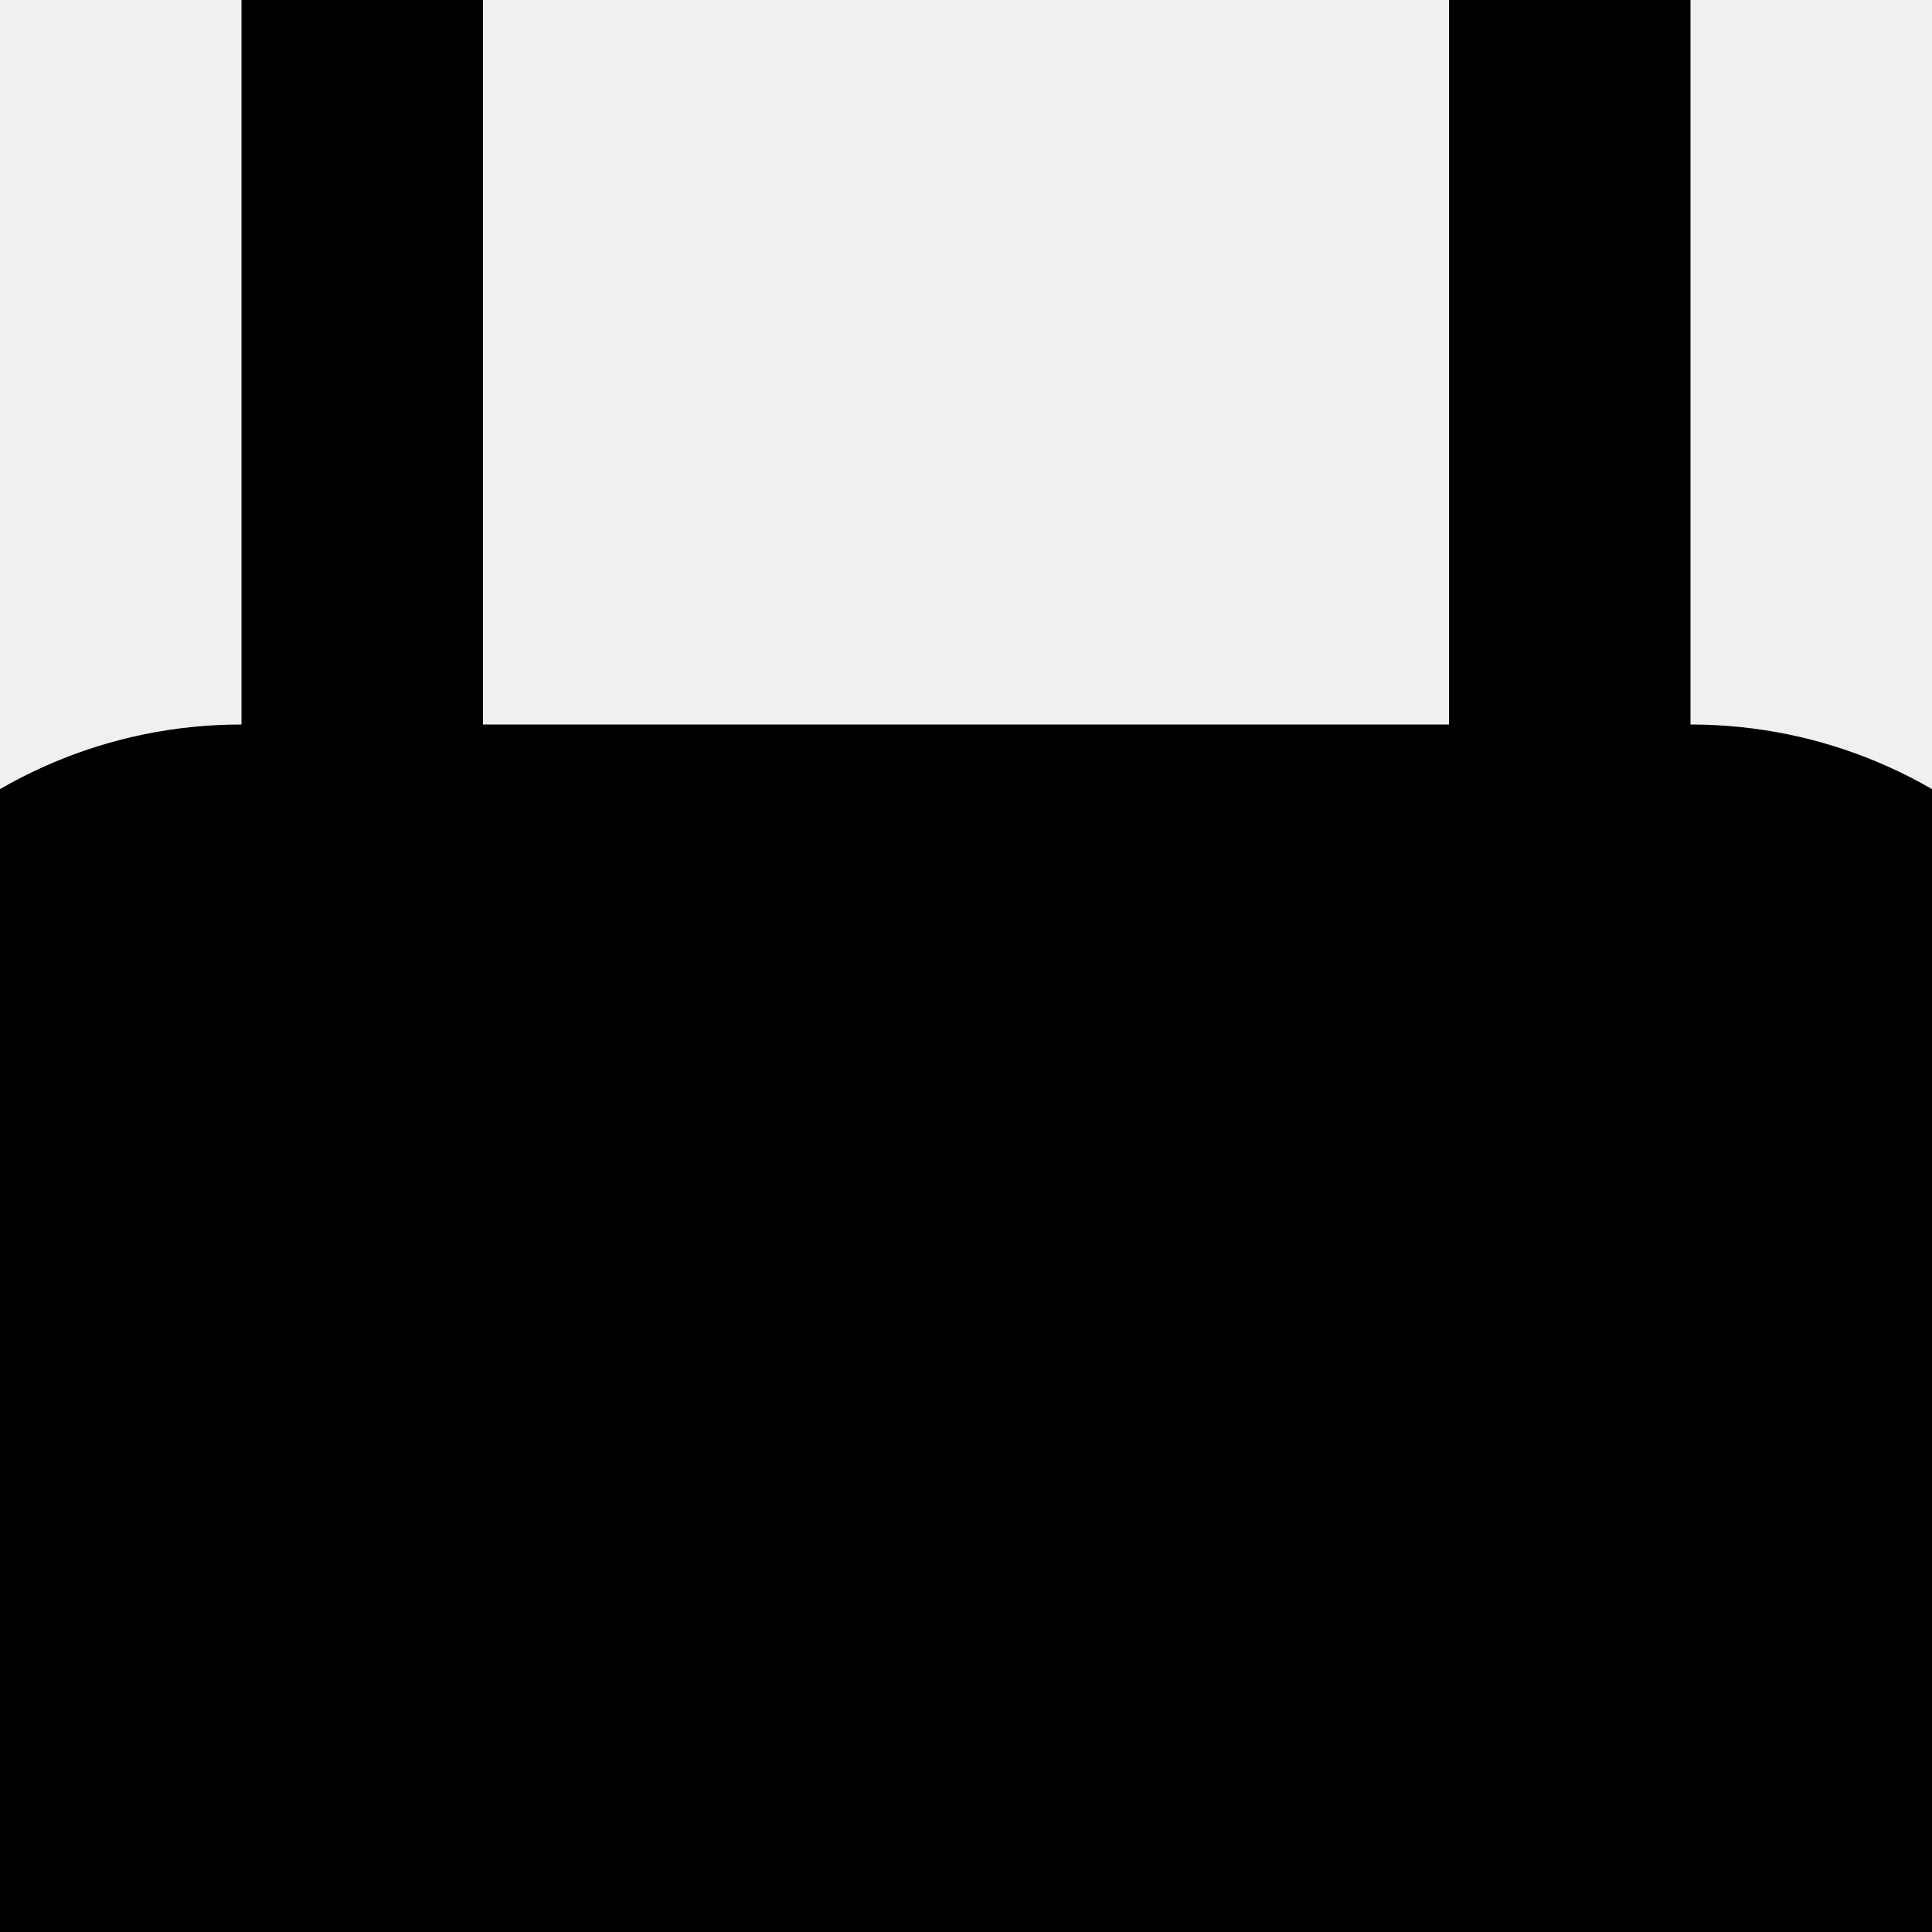
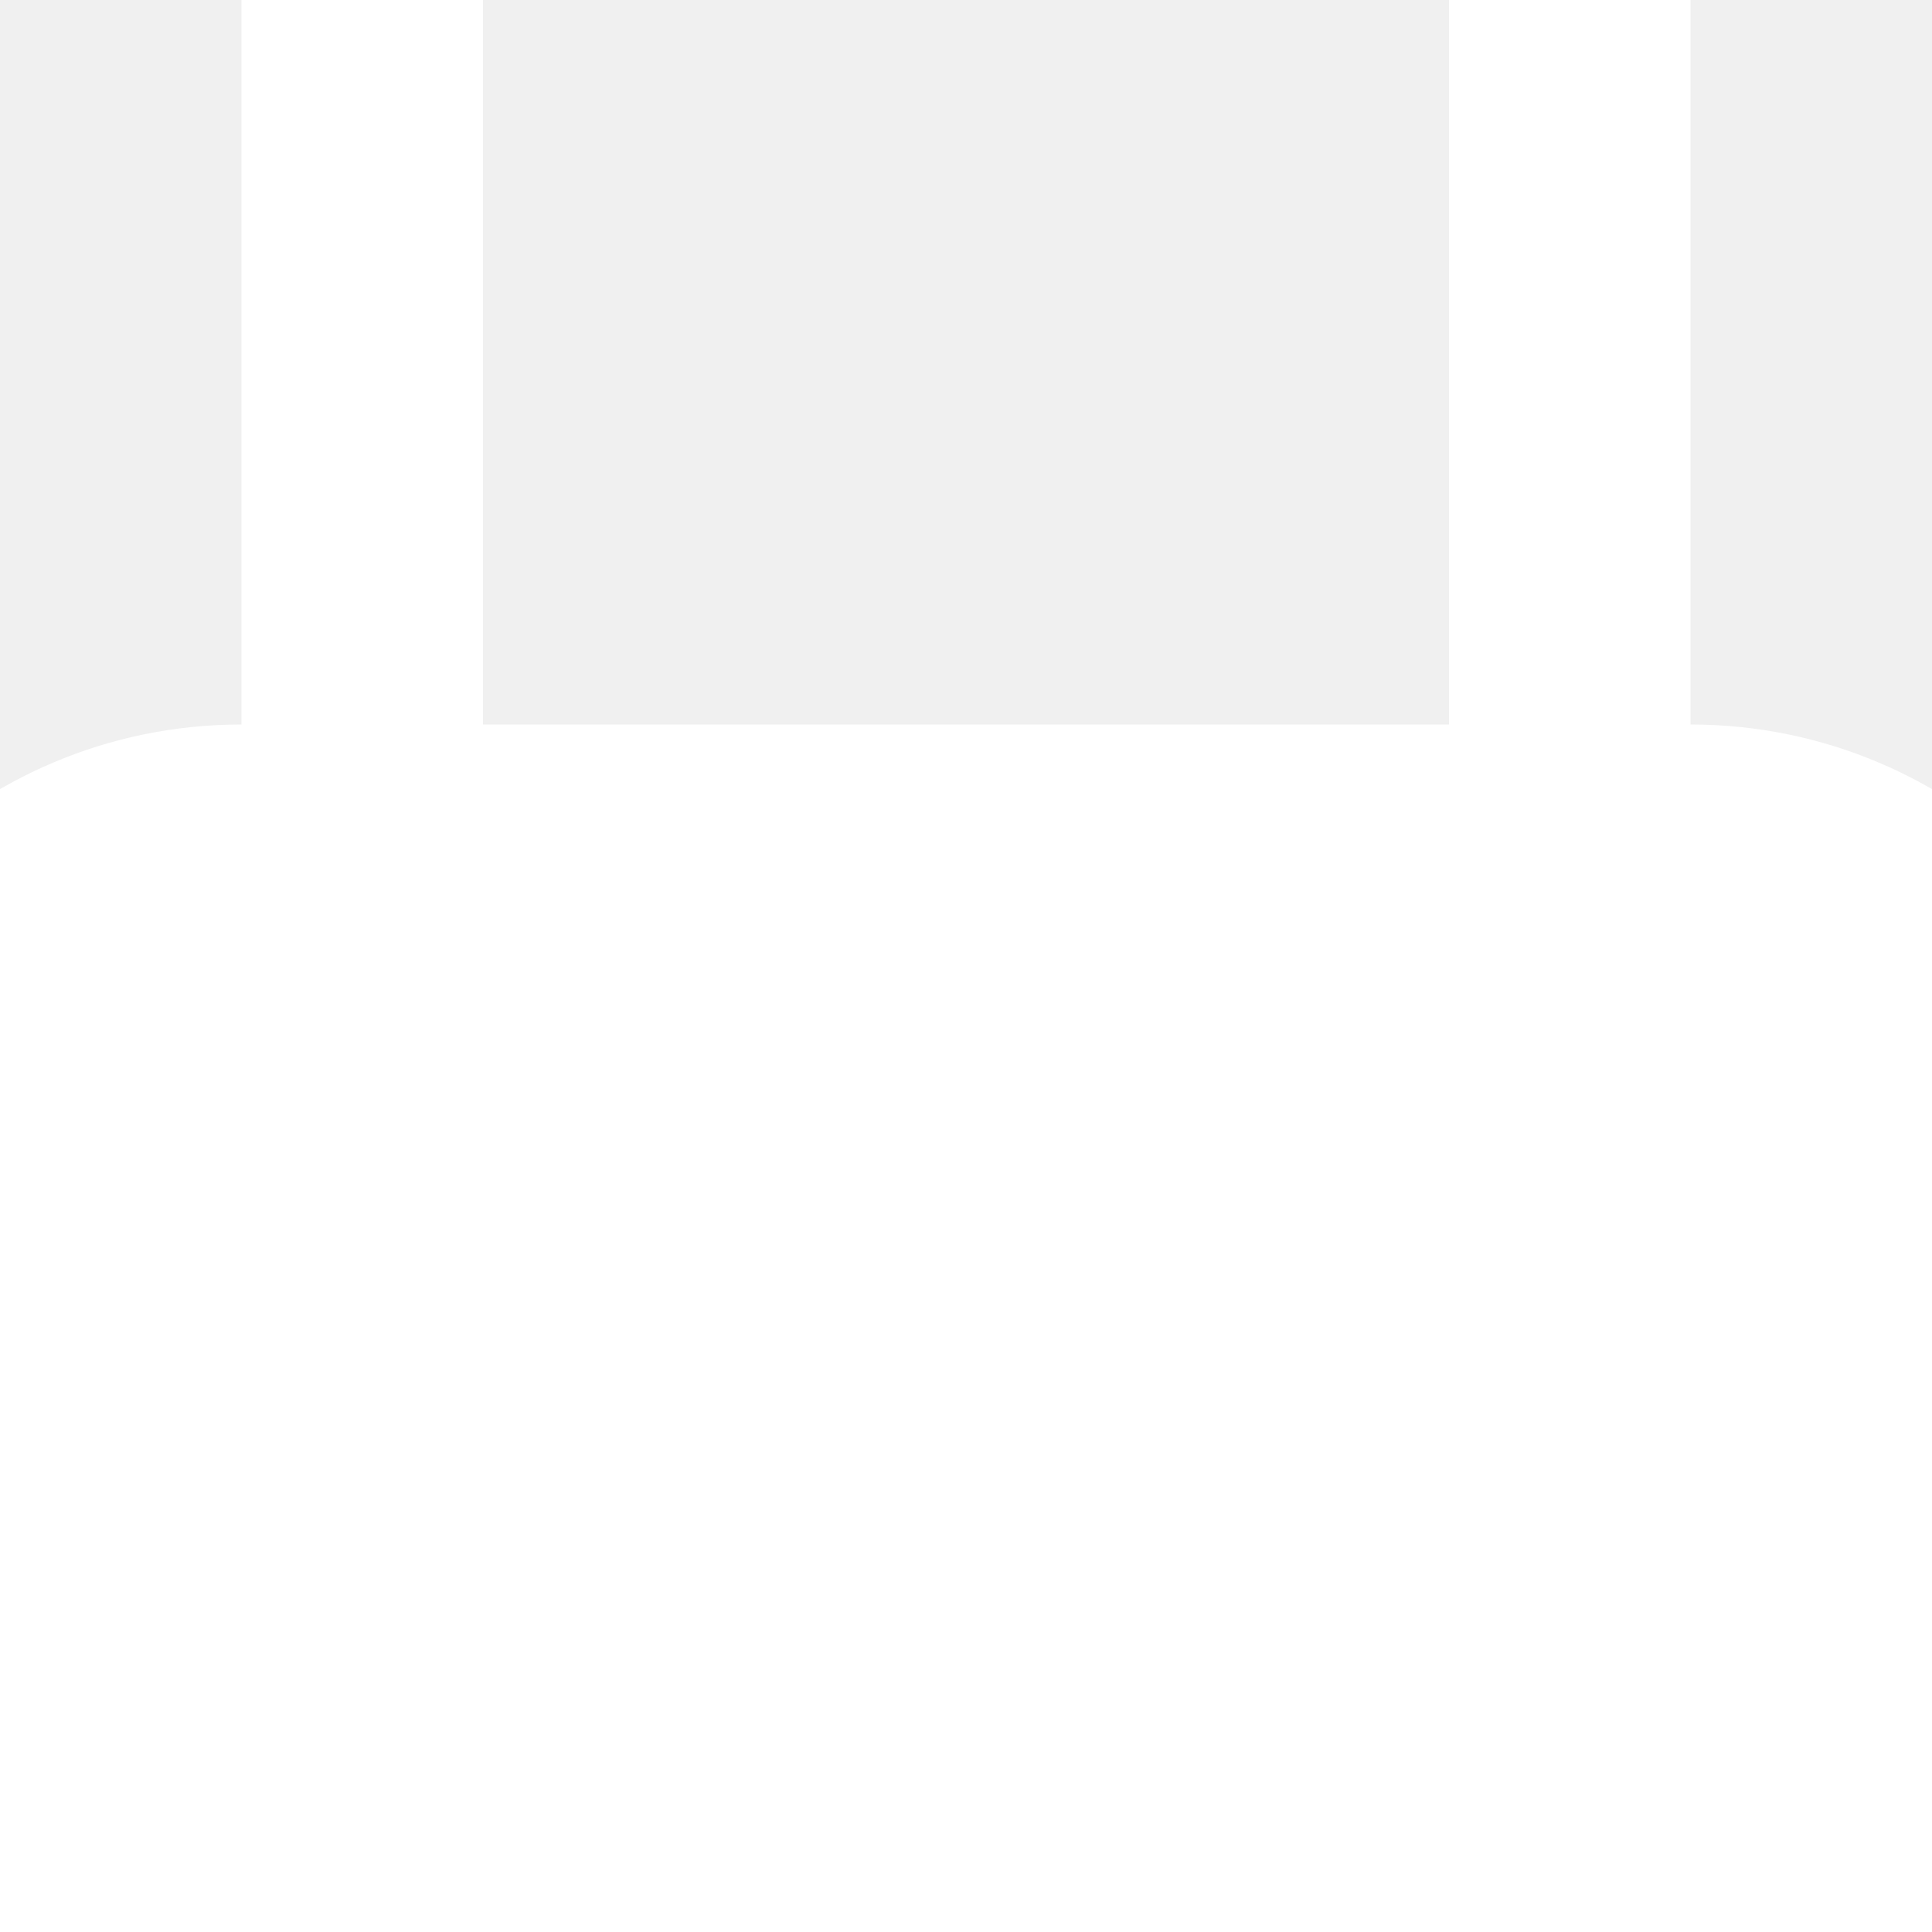
<svg xmlns="http://www.w3.org/2000/svg" width="16" height="16" fill="currentColor" class="bi bi-lock-fill" viewBox="0 0 16 16" version="1.1" id="svg51">
  <defs id="defs55" />
-   <path d="m 8,-6 a 4,4 0 0 1 4,4 V 6 H 4 V -2 A 4,4 0 0 1 8,-6 Z M 14,6 V -2 A 6,6 0 0 0 2,-2 v 8 a 4,4 0 0 0 -4,4 v 10 a 4,4 0 0 0 4,4 h 12 a 4,4 0 0 0 4,-4 V 10 A 4,4 0 0 0 14,6 Z" id="path49" style="stroke-width:1" />
+   <path d="m 8,-6 a 4,4 0 0 1 4,4 V 6 H 4 V -2 A 4,4 0 0 1 8,-6 Z M 14,6 V -2 A 6,6 0 0 0 2,-2 v 8 a 4,4 0 0 0 -4,4 v 10 a 4,4 0 0 0 4,4 h 12 a 4,4 0 0 0 4,-4 V 10 A 4,4 0 0 0 14,6 Z" id="path49" style="stroke-width:1;fill:#ffffff" />
</svg>
